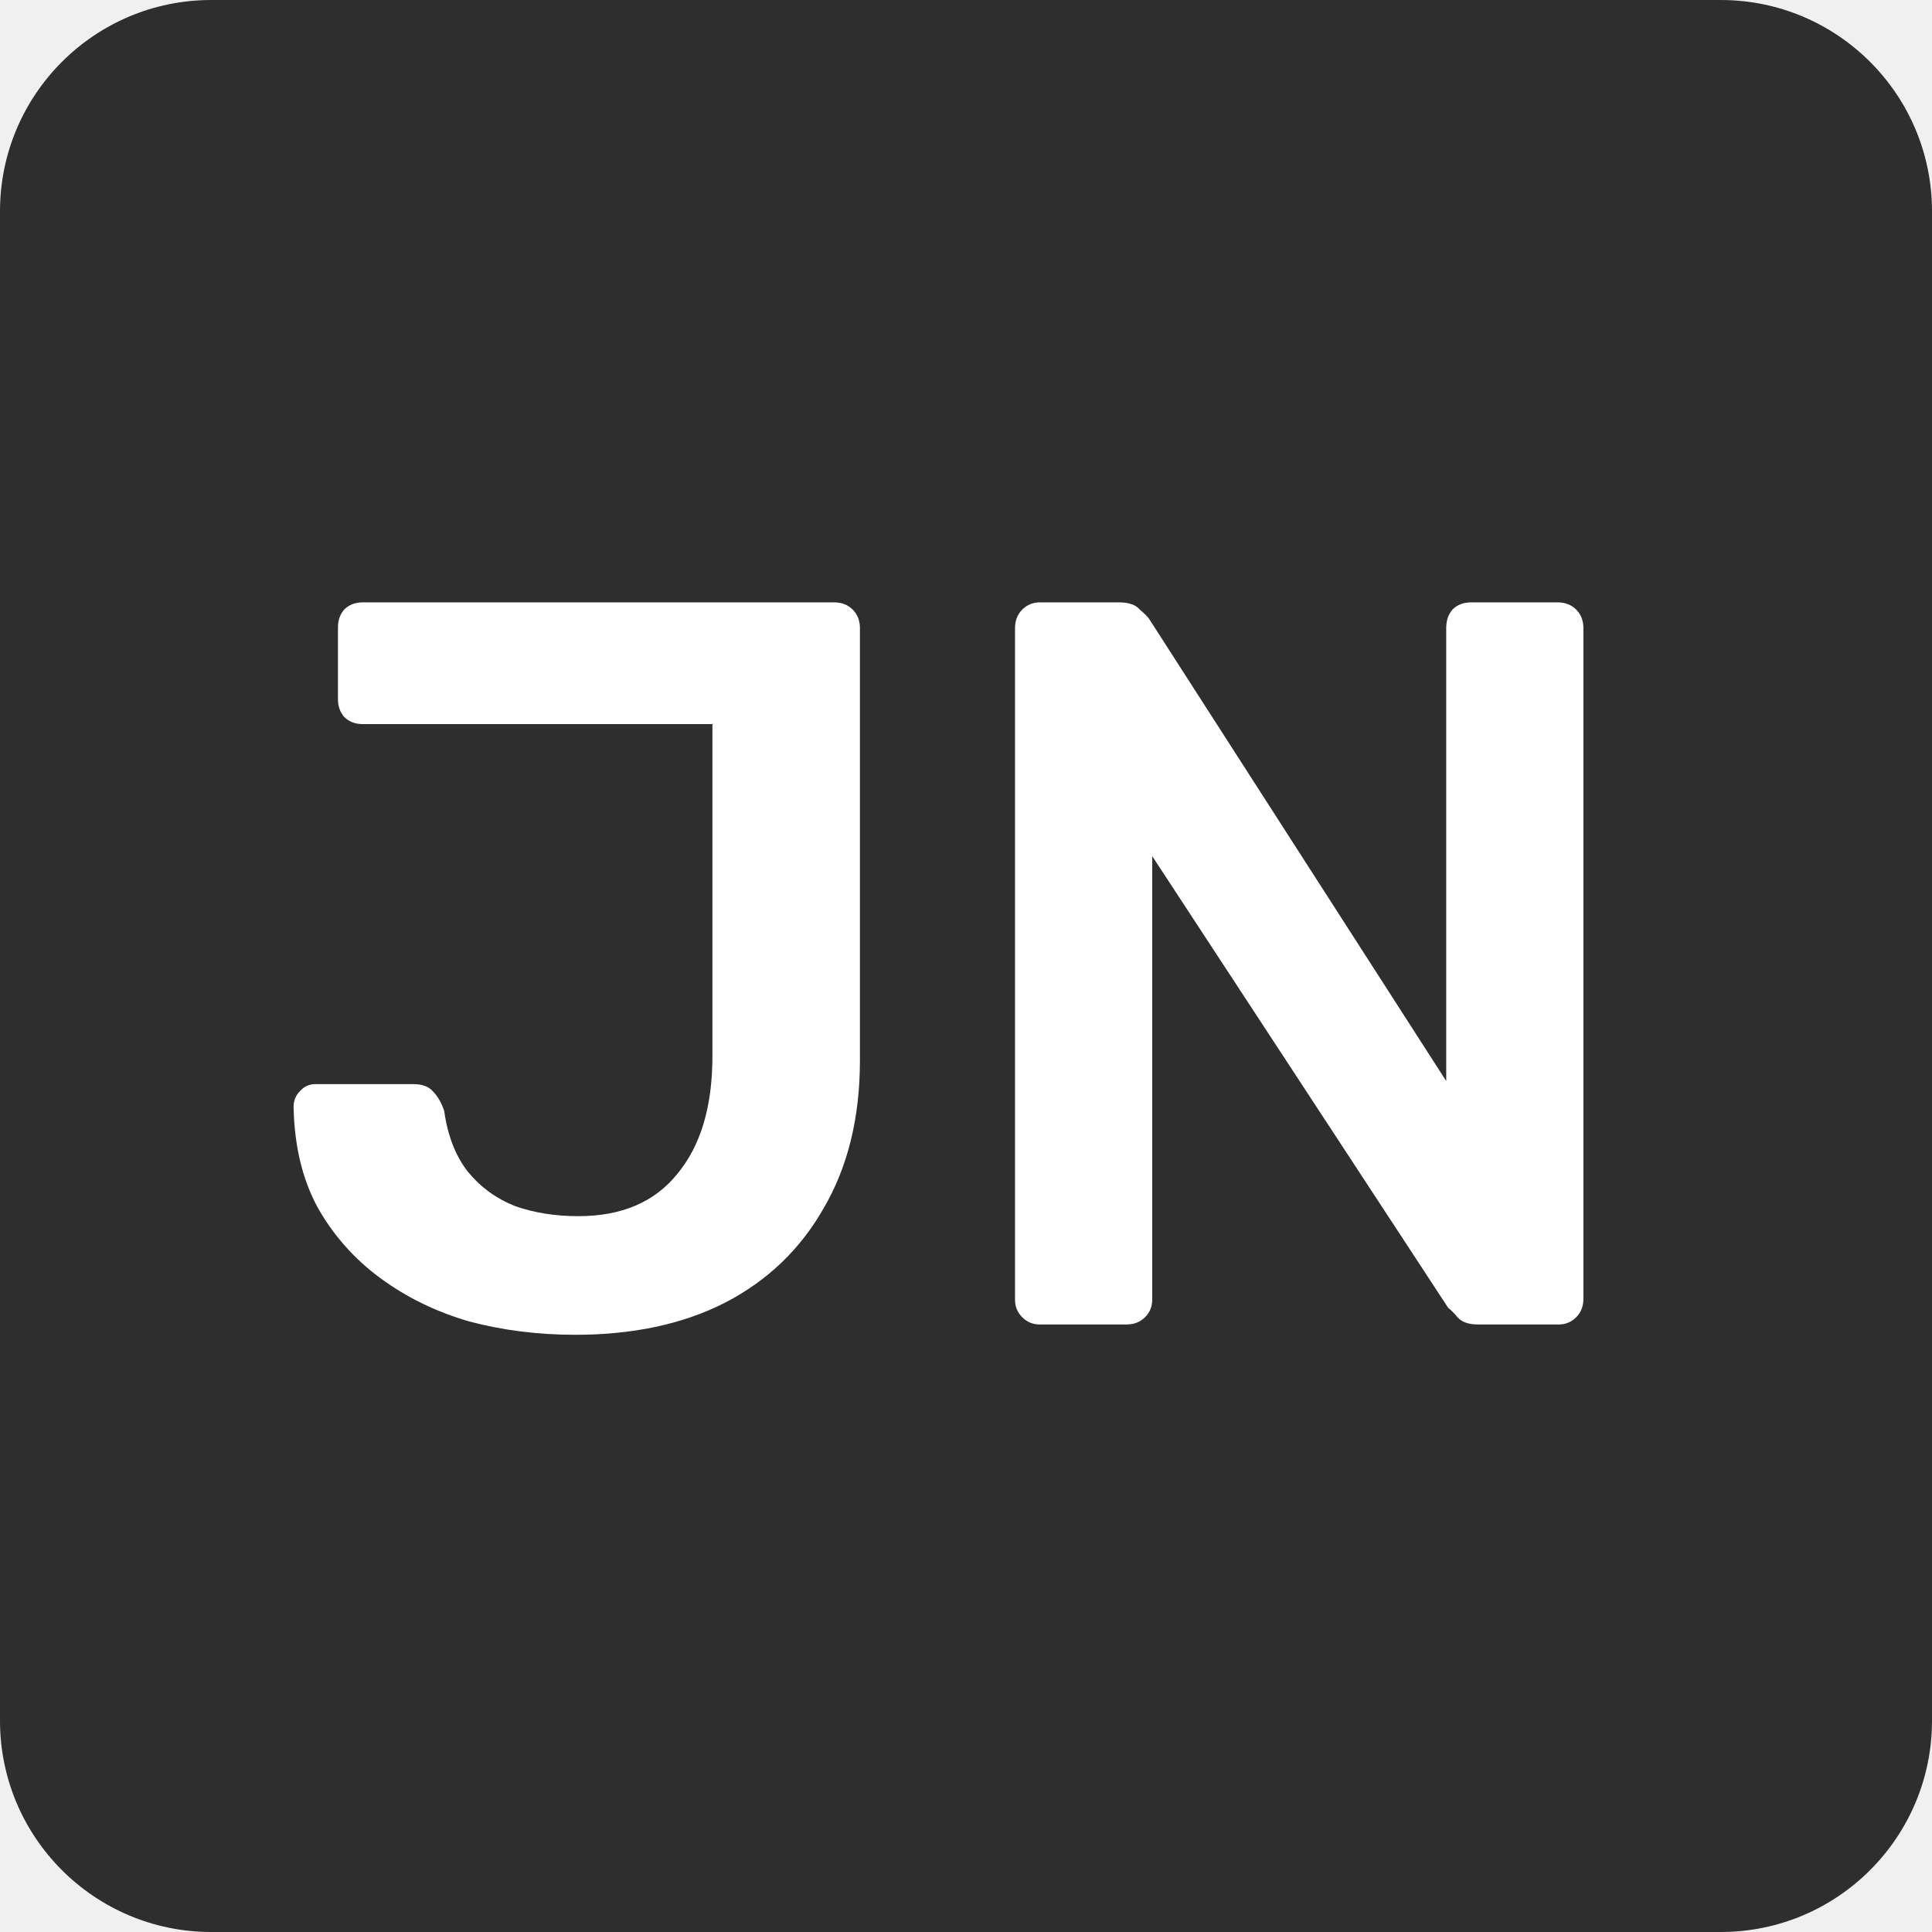
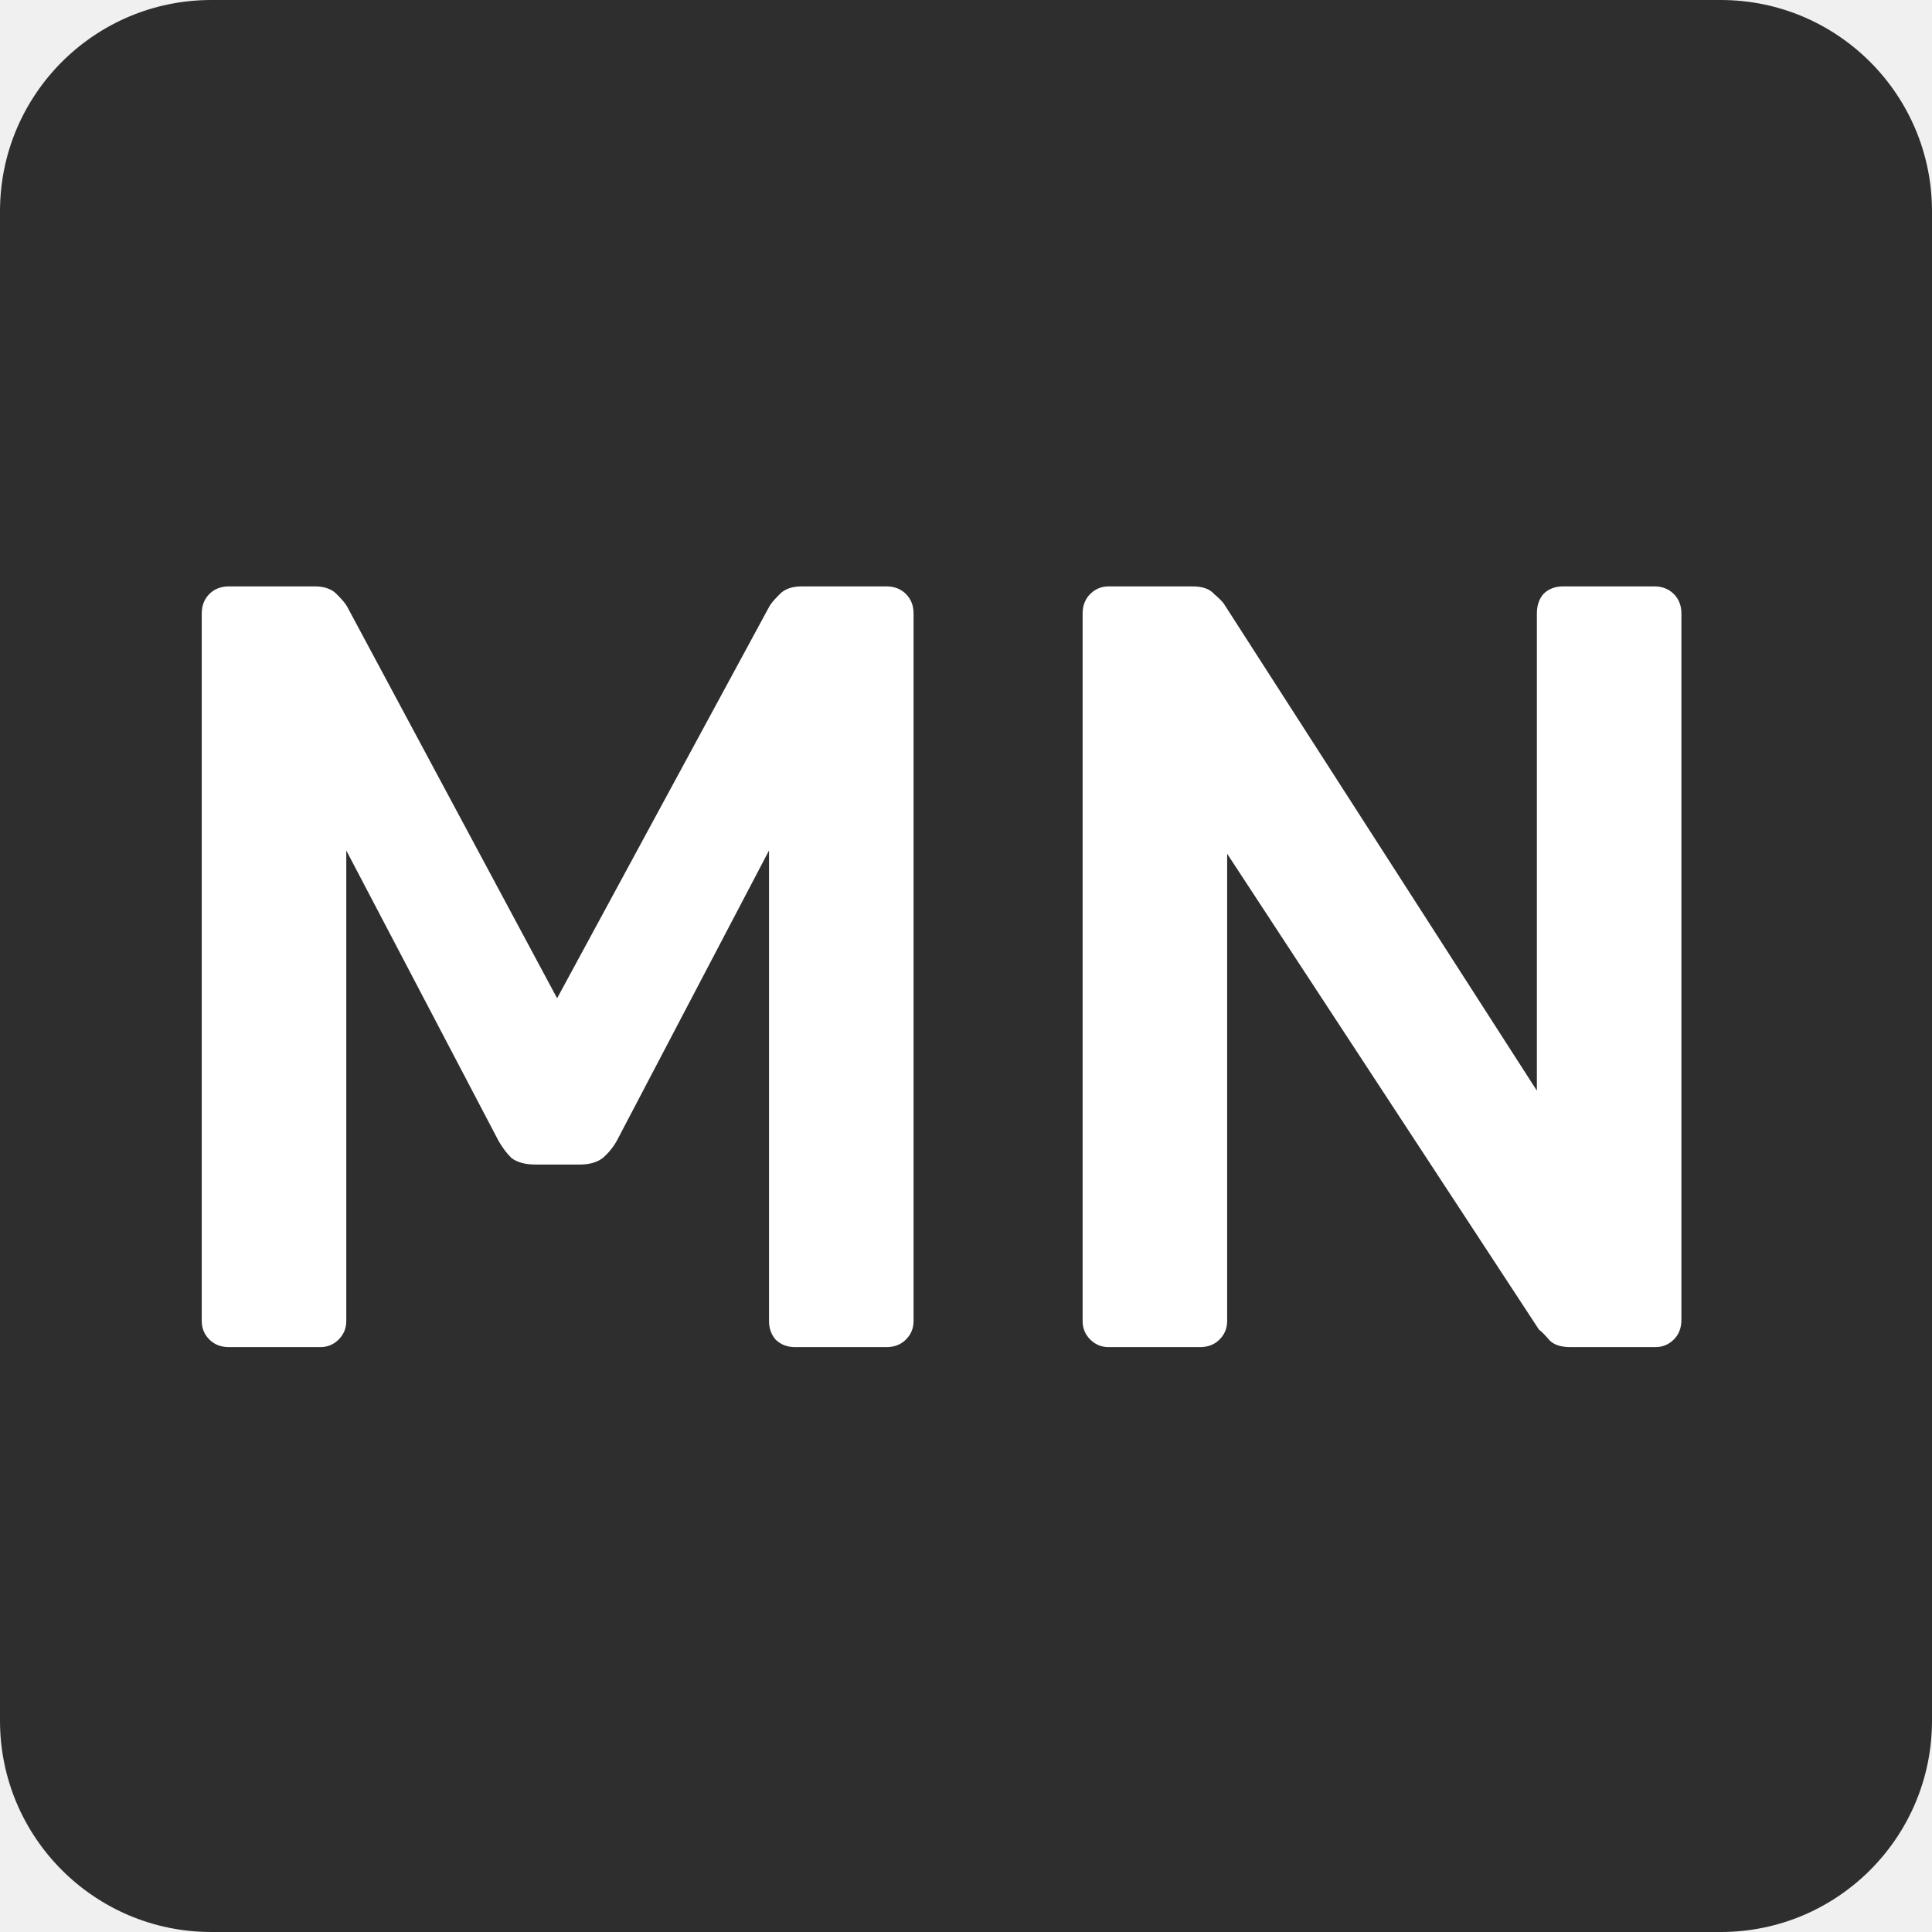
<svg xmlns="http://www.w3.org/2000/svg" width="512" height="512" viewBox="0 0 512 512" fill="none">
  <g clip-path="url(#clip0_11_321)">
    <rect width="512" height="512" rx="56" fill="#2E2E2E" />
-     <path d="M152.439 353.734C142.598 353.734 133.212 352.549 124.282 350.18C115.534 347.628 107.697 343.801 100.771 338.698C93.846 333.595 88.287 327.307 84.096 319.835C80.086 312.363 77.99 303.524 77.808 293.318C77.808 291.678 78.355 290.311 79.448 289.217C80.542 287.941 81.909 287.304 83.549 287.304H109.519C111.889 287.304 113.62 287.941 114.714 289.217C115.989 290.493 116.992 292.224 117.721 294.411C118.632 300.972 120.728 306.349 124.008 310.54C127.289 314.55 131.389 317.557 136.31 319.562C141.413 321.384 147.063 322.296 153.259 322.296C164.741 322.296 173.489 318.559 179.503 311.087C185.7 303.615 188.798 293.227 188.798 279.922V191.896H96.124C94.119 191.896 92.479 191.258 91.203 189.982C90.11 188.706 89.563 187.157 89.563 185.335V166.198C89.563 164.376 90.11 162.827 91.203 161.551C92.479 160.275 94.119 159.637 96.124 159.637H221.056C223.061 159.637 224.701 160.275 225.977 161.551C227.253 162.827 227.891 164.467 227.891 166.472V281.016C227.891 296.143 224.701 309.174 218.323 320.109C212.126 331.044 203.378 339.427 192.079 345.259C180.961 350.909 167.748 353.734 152.439 353.734ZM275.552 351C273.73 351 272.18 350.362 270.905 349.086C269.629 347.811 268.991 346.261 268.991 344.439V166.472C268.991 164.467 269.629 162.827 270.905 161.551C272.18 160.275 273.73 159.637 275.552 159.637H296.602C299.153 159.637 300.976 160.275 302.069 161.551C303.345 162.645 304.165 163.465 304.53 164.011L383.262 286.483V166.472C383.262 164.467 383.809 162.827 384.902 161.551C386.178 160.275 387.818 159.637 389.823 159.637H412.786C414.791 159.637 416.431 160.275 417.707 161.551C418.983 162.827 419.621 164.467 419.621 166.472V344.166C419.621 346.17 418.983 347.811 417.707 349.086C416.431 350.362 414.882 351 413.06 351H391.736C389.185 351 387.362 350.362 386.269 349.086C385.175 347.811 384.355 346.99 383.809 346.626L305.35 226.888V344.439C305.35 346.261 304.712 347.811 303.436 349.086C302.161 350.362 300.52 351 298.516 351H275.552Z" fill="white" />
+     <path d="M60.664 357C58.552 357 56.824 356.328 55.48 354.984C54.136 353.64 53.464 352.008 53.464 350.088V162.6C53.464 160.488 54.136 158.76 55.48 157.416C56.824 156.072 58.552 155.4 60.664 155.4H83.416C86.104 155.4 88.12 156.168 89.464 157.704C90.808 159.048 91.672 160.104 92.056 160.872L147.64 264.552L203.8 160.872C204.184 160.104 205.048 159.048 206.392 157.704C207.736 156.168 209.752 155.4 212.44 155.4H234.904C237.016 155.4 238.744 156.072 240.088 157.416C241.432 158.76 242.104 160.488 242.104 162.6V350.088C242.104 352.008 241.432 353.64 240.088 354.984C238.744 356.328 237.016 357 234.904 357H210.712C208.6 357 206.872 356.328 205.528 354.984C204.376 353.64 203.8 352.008 203.8 350.088V225.384L163.48 302.28C162.52 304.008 161.272 305.544 159.736 306.888C158.2 308.04 156.184 308.616 153.688 308.616H141.88C139.192 308.616 137.08 308.04 135.544 306.888C134.2 305.544 133.048 304.008 132.088 302.28L91.768 225.384V350.088C91.768 352.008 91.096 353.64 89.752 354.984C88.408 356.328 86.776 357 84.856 357H60.664ZM293.814 357C291.894 357 290.262 356.328 288.918 354.984C287.574 353.64 286.902 352.008 286.902 350.088V162.6C286.902 160.488 287.574 158.76 288.918 157.416C290.262 156.072 291.894 155.4 293.814 155.4H315.99C318.678 155.4 320.598 156.072 321.75 157.416C323.094 158.568 323.958 159.432 324.342 160.008L407.286 289.032V162.6C407.286 160.488 407.862 158.76 409.014 157.416C410.358 156.072 412.086 155.4 414.198 155.4H438.39C440.502 155.4 442.23 156.072 443.574 157.416C444.918 158.76 445.59 160.488 445.59 162.6V349.8C445.59 351.912 444.918 353.64 443.574 354.984C442.23 356.328 440.598 357 438.678 357H416.214C413.526 357 411.606 356.328 410.454 354.984C409.302 353.64 408.438 352.776 407.862 352.392L325.206 226.248V350.088C325.206 352.008 324.534 353.64 323.19 354.984C321.846 356.328 320.118 357 318.006 357H293.814Z" fill="white" />
  </g>
  <defs>
    <clipPath id="clip0_11_321">
      <rect width="512" height="512" fill="white" />
    </clipPath>
  </defs>
</svg>
